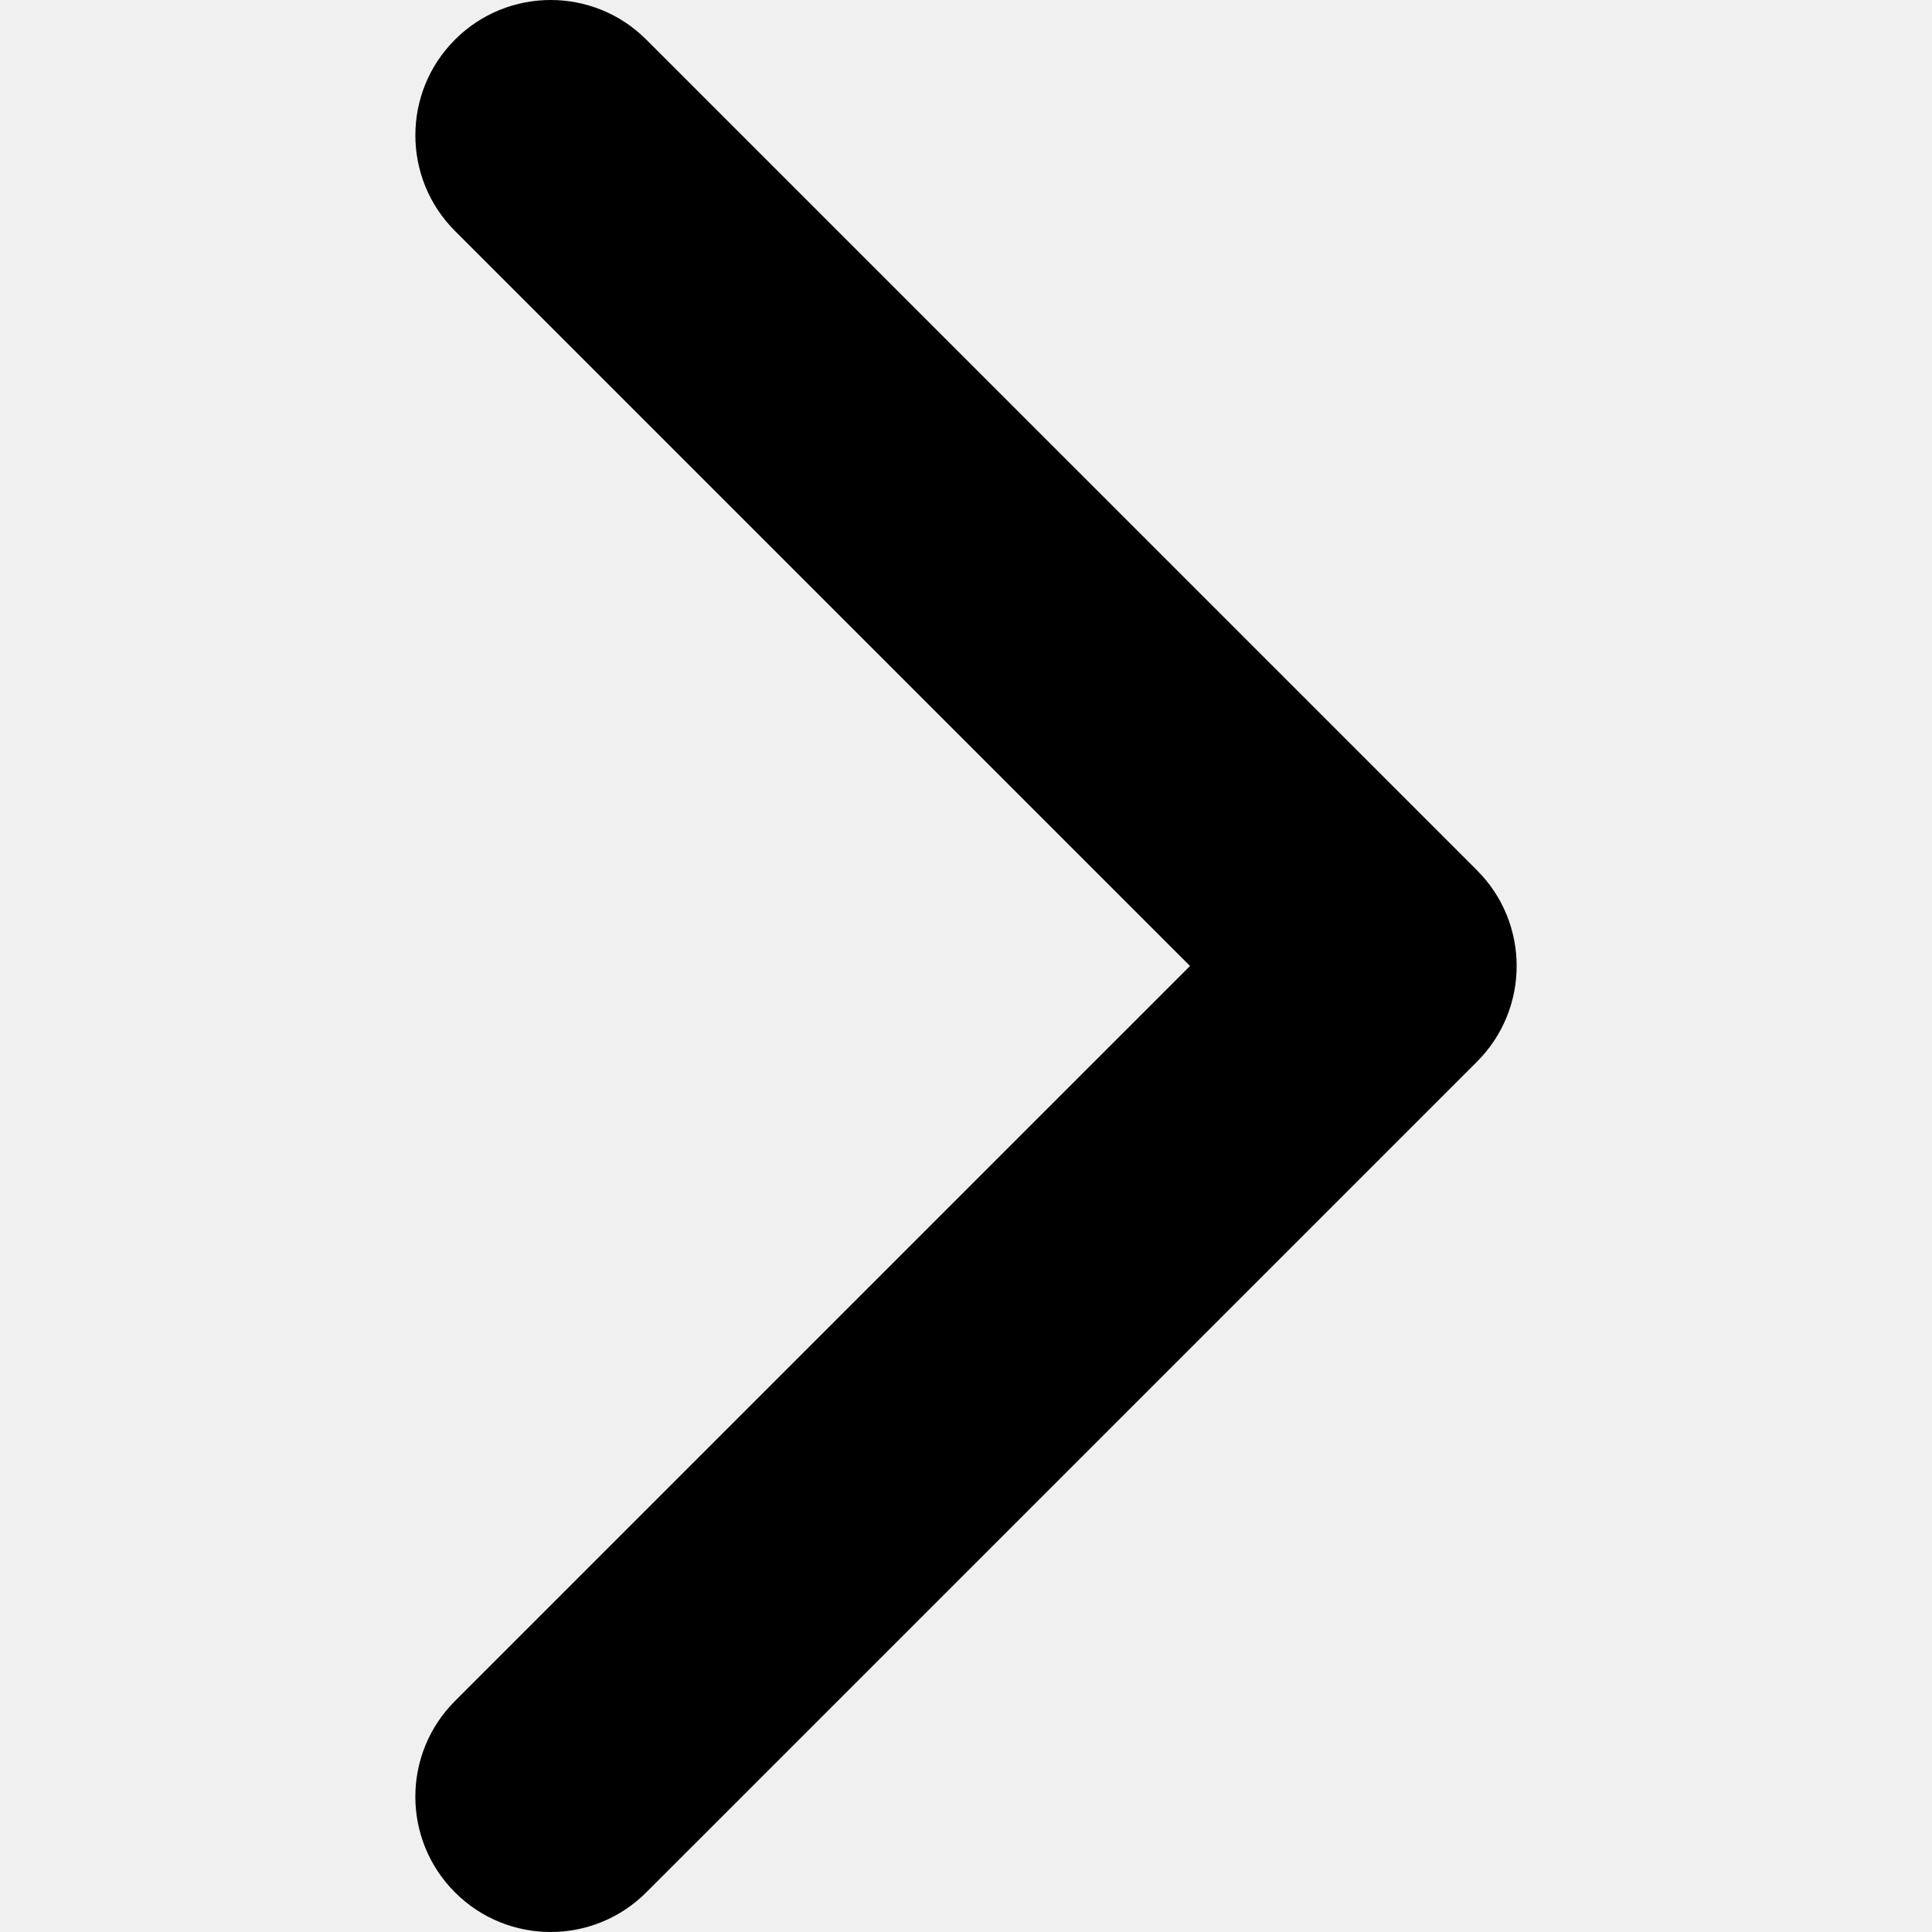
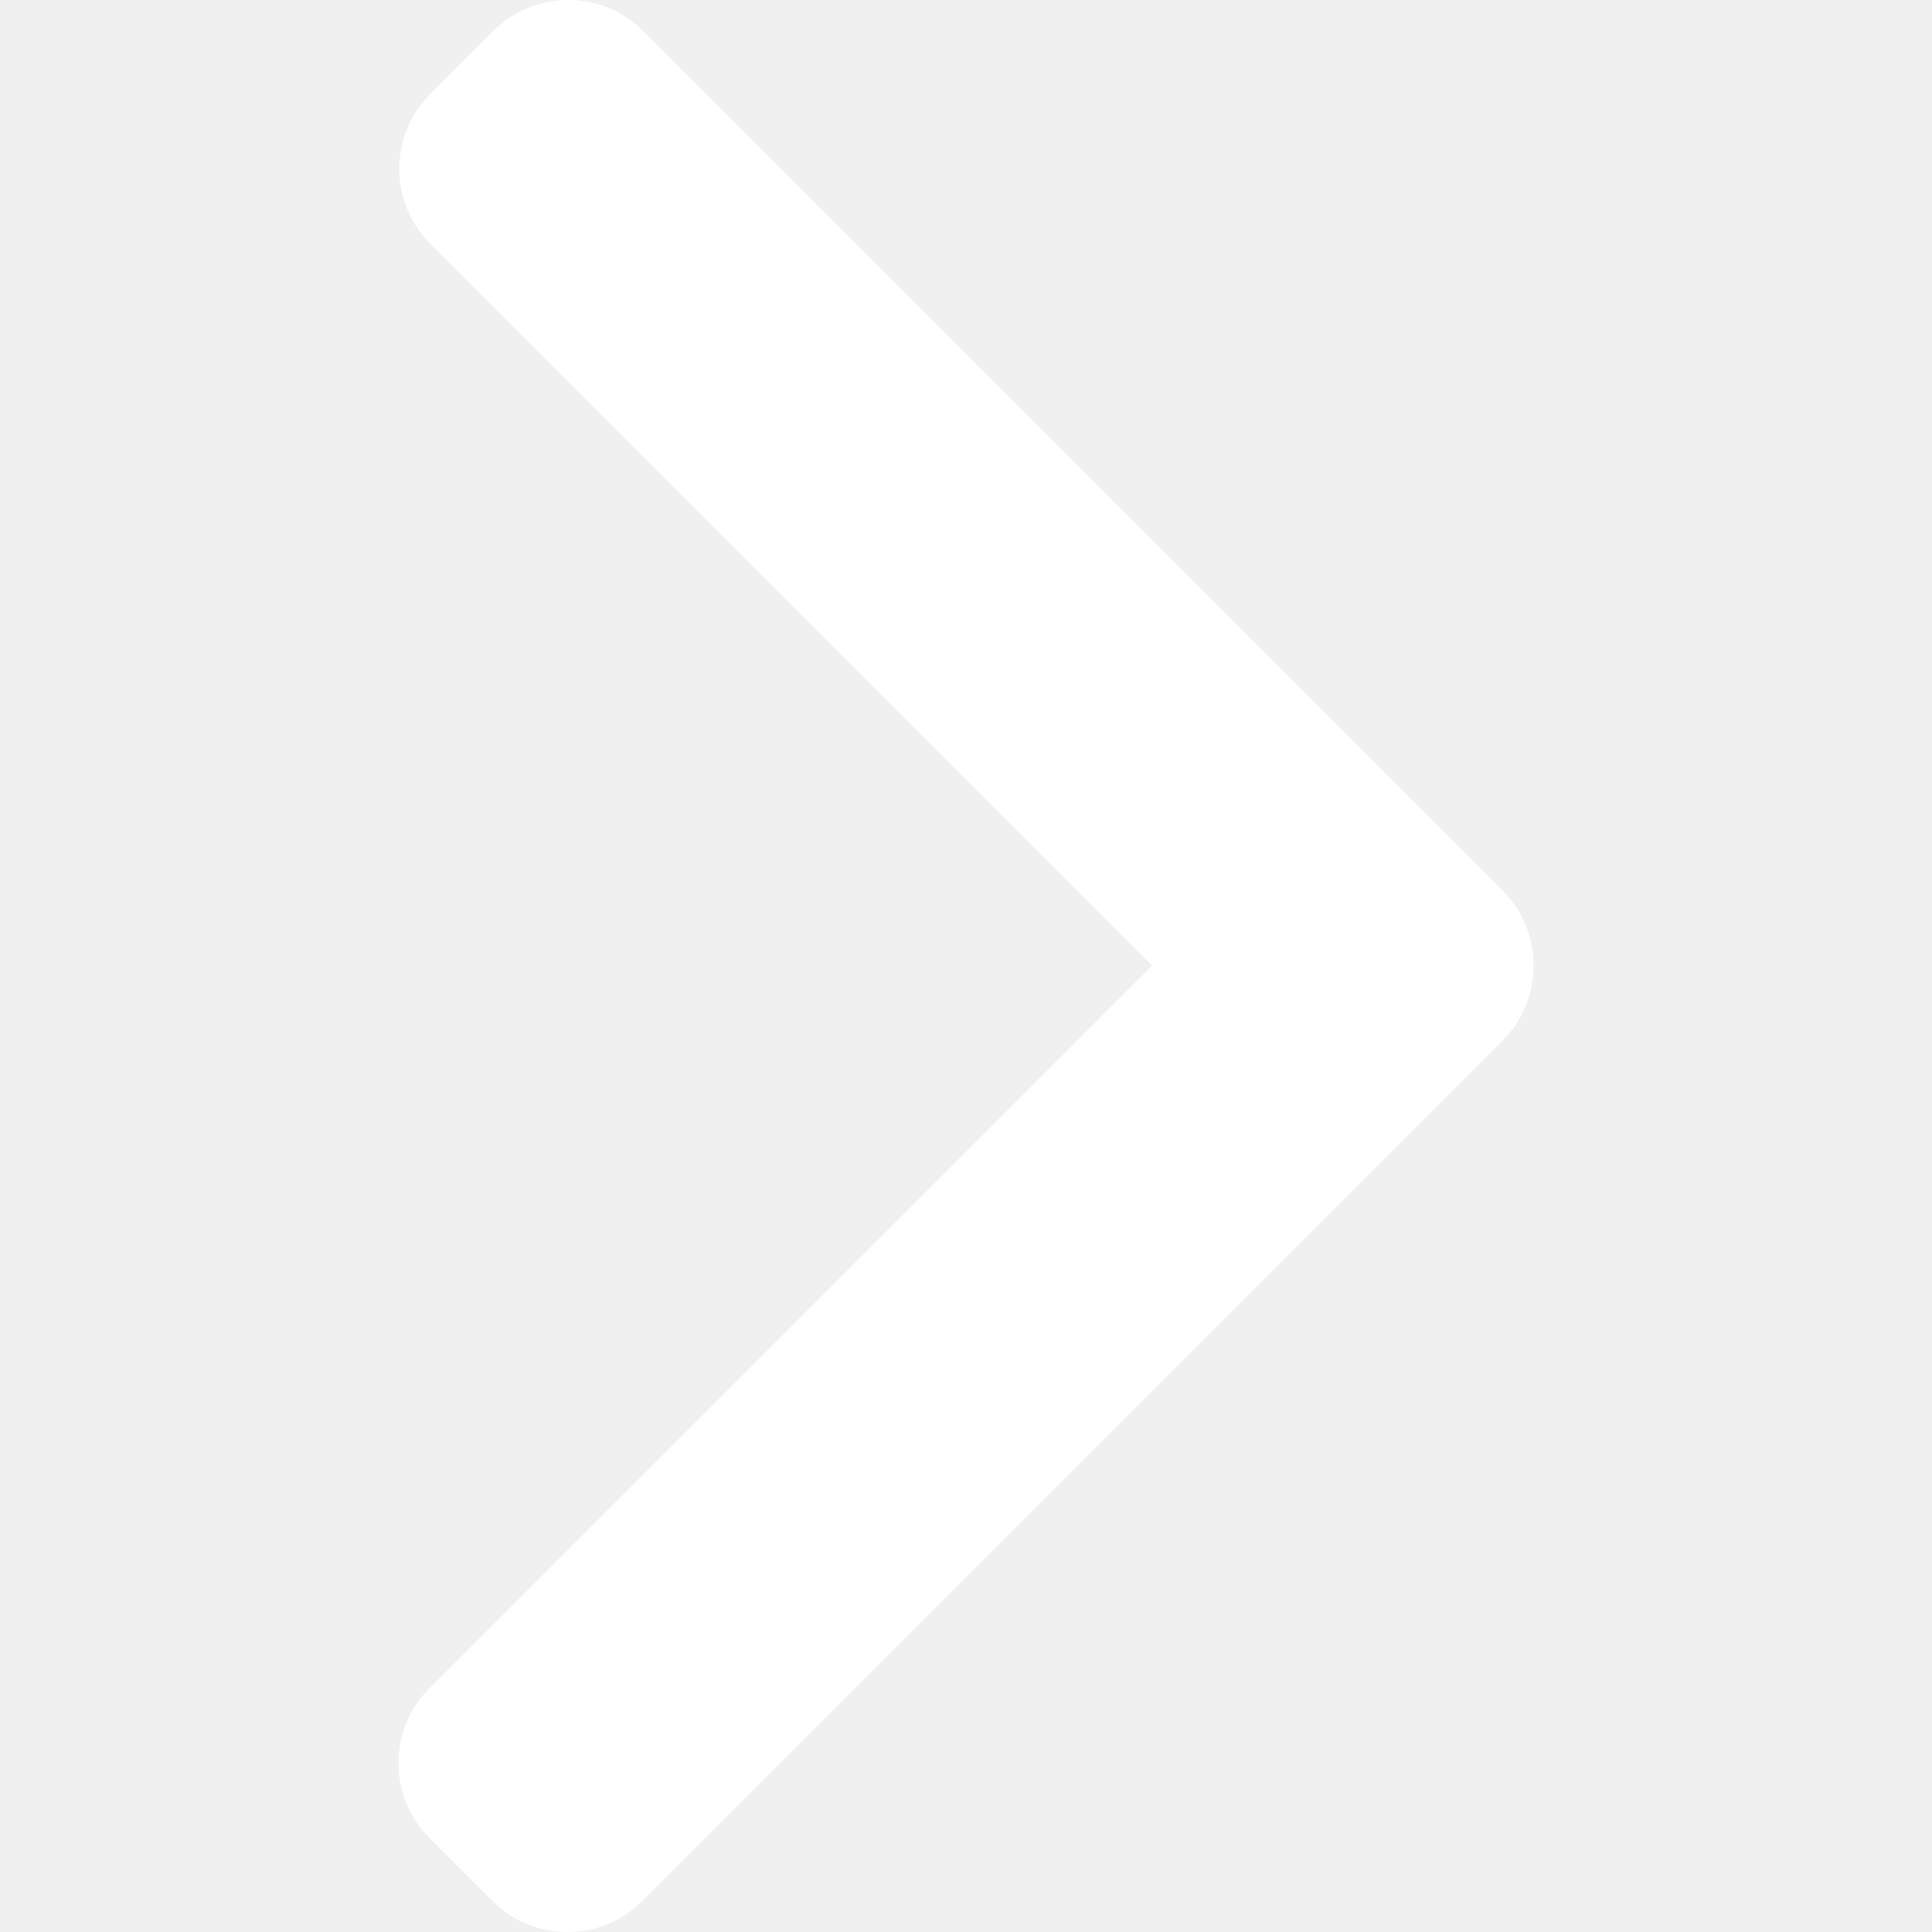
- <svg xmlns="http://www.w3.org/2000/svg" version="1.1" id="Capa_1" x="0px" y="0px" width="451.846px" height="451.847px" viewBox="0 0 451.846 451.847" style="enable-background:new 0 0 451.846 451.847;" xml:space="preserve">
+ <svg xmlns="http://www.w3.org/2000/svg" version="1.1" id="Layer_1" x="0px" y="0px" viewBox="0 0 492.004 492.004" style="enable-background:new 0 0 492.004 492.004;" xml:space="preserve" width="512" height="512" class="">
  <g>
-     <path d="M345.441,248.292L151.154,442.573c-12.359,12.365-32.397,12.365-44.75,0c-12.354-12.354-12.354-32.391,0-44.744   L278.318,225.92L106.409,54.017c-12.354-12.359-12.354-32.394,0-44.748c12.354-12.359,32.391-12.359,44.75,0l194.287,194.284   c6.177,6.18,9.262,14.271,9.262,22.366C354.708,234.018,351.617,242.115,345.441,248.292z" />
+     <g>
+       <g>
+         <path d="M382.678,226.804L163.73,7.86C158.666,2.792,151.906,0,144.698,0s-13.968,2.792-19.032,7.86l-16.124,16.12    c-10.492,10.504-10.492,27.576,0,38.064L293.398,245.9l-184.06,184.06c-5.064,5.068-7.86,11.824-7.86,19.028    c0,7.212,2.796,13.968,7.86,19.04l16.124,16.116c5.068,5.068,11.824,7.86,19.032,7.86s13.968-2.792,19.032-7.86L382.678,265    c5.076-5.084,7.864-11.872,7.848-19.088C390.542,238.668,387.754,231.884,382.678,226.804z" data-original="#000000" class="active-path" style="fill:#FFFFFF" data-old_color="#000000" />
+       </g>
+     </g>
  </g>
-   <g>
- </g>
-   <g>
- </g>
-   <g>
- </g>
-   <g>
- </g>
-   <g>
- </g>
-   <g>
- </g>
-   <g>
- </g>
-   <g>
- </g>
-   <g>
- </g>
-   <g>
- </g>
-   <g>
- </g>
-   <g>
- </g>
-   <g>
- </g>
-   <g>
- </g>
-   <g>
- </g>
</svg>
